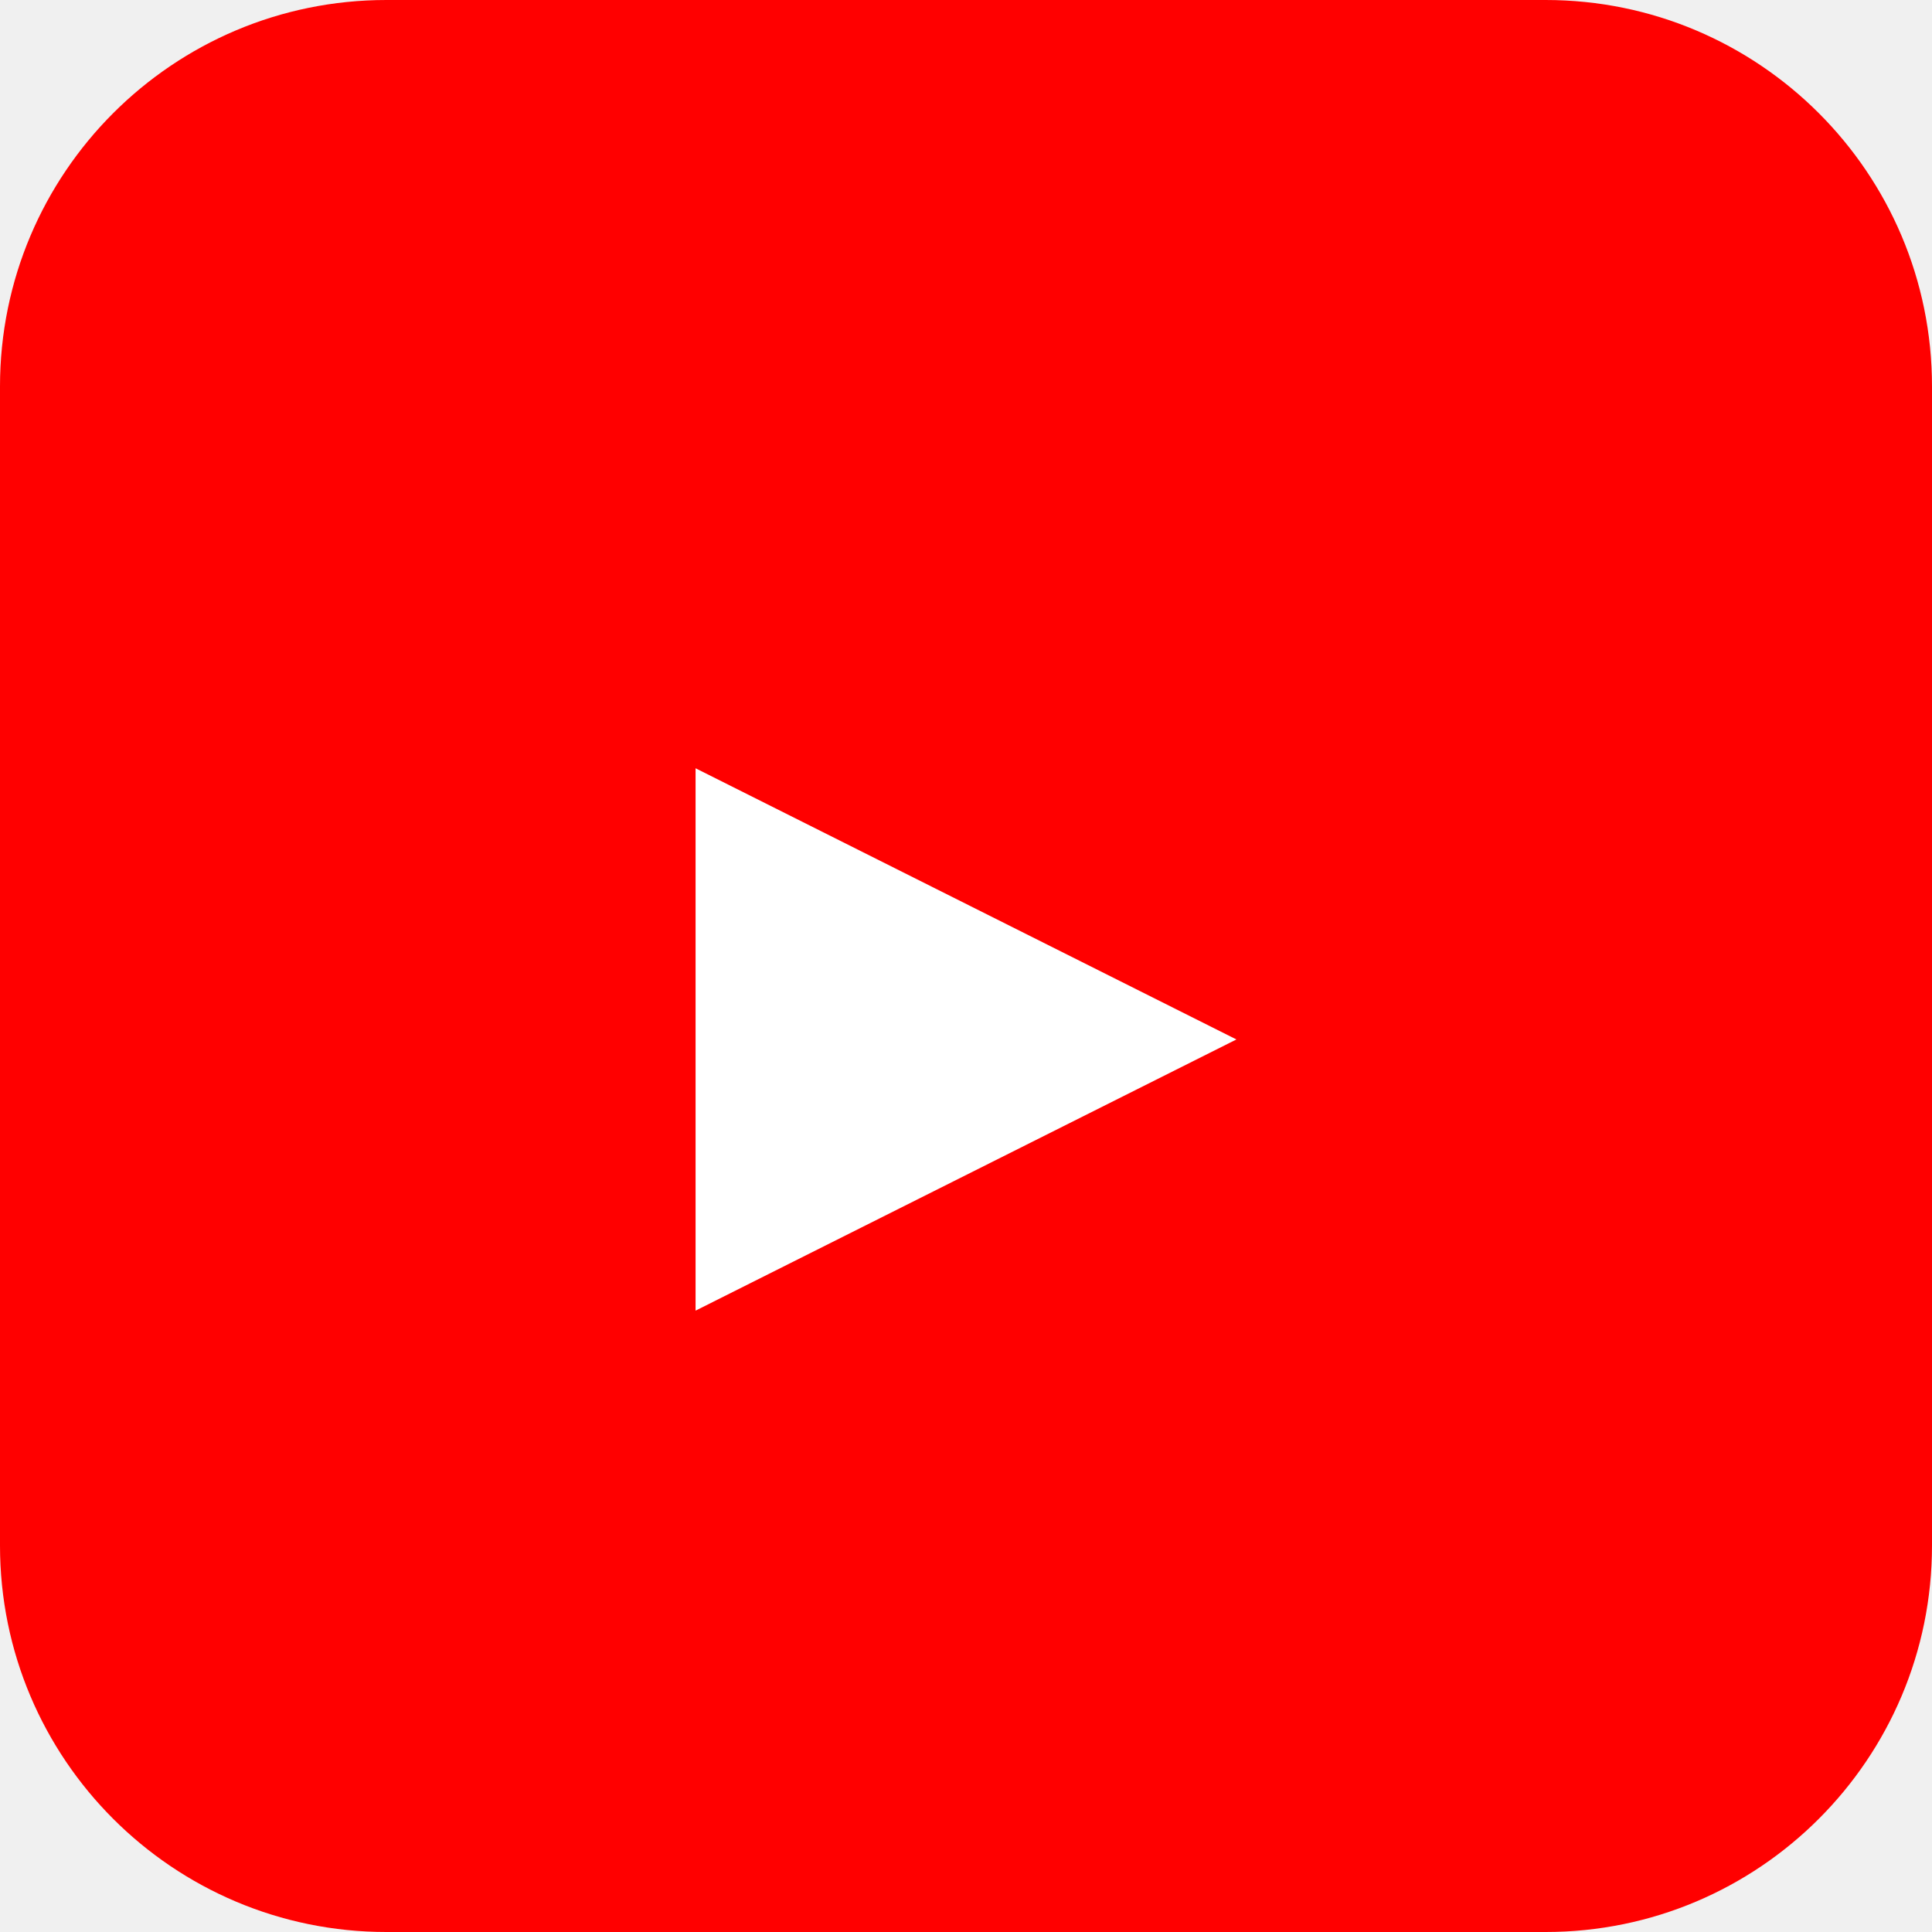
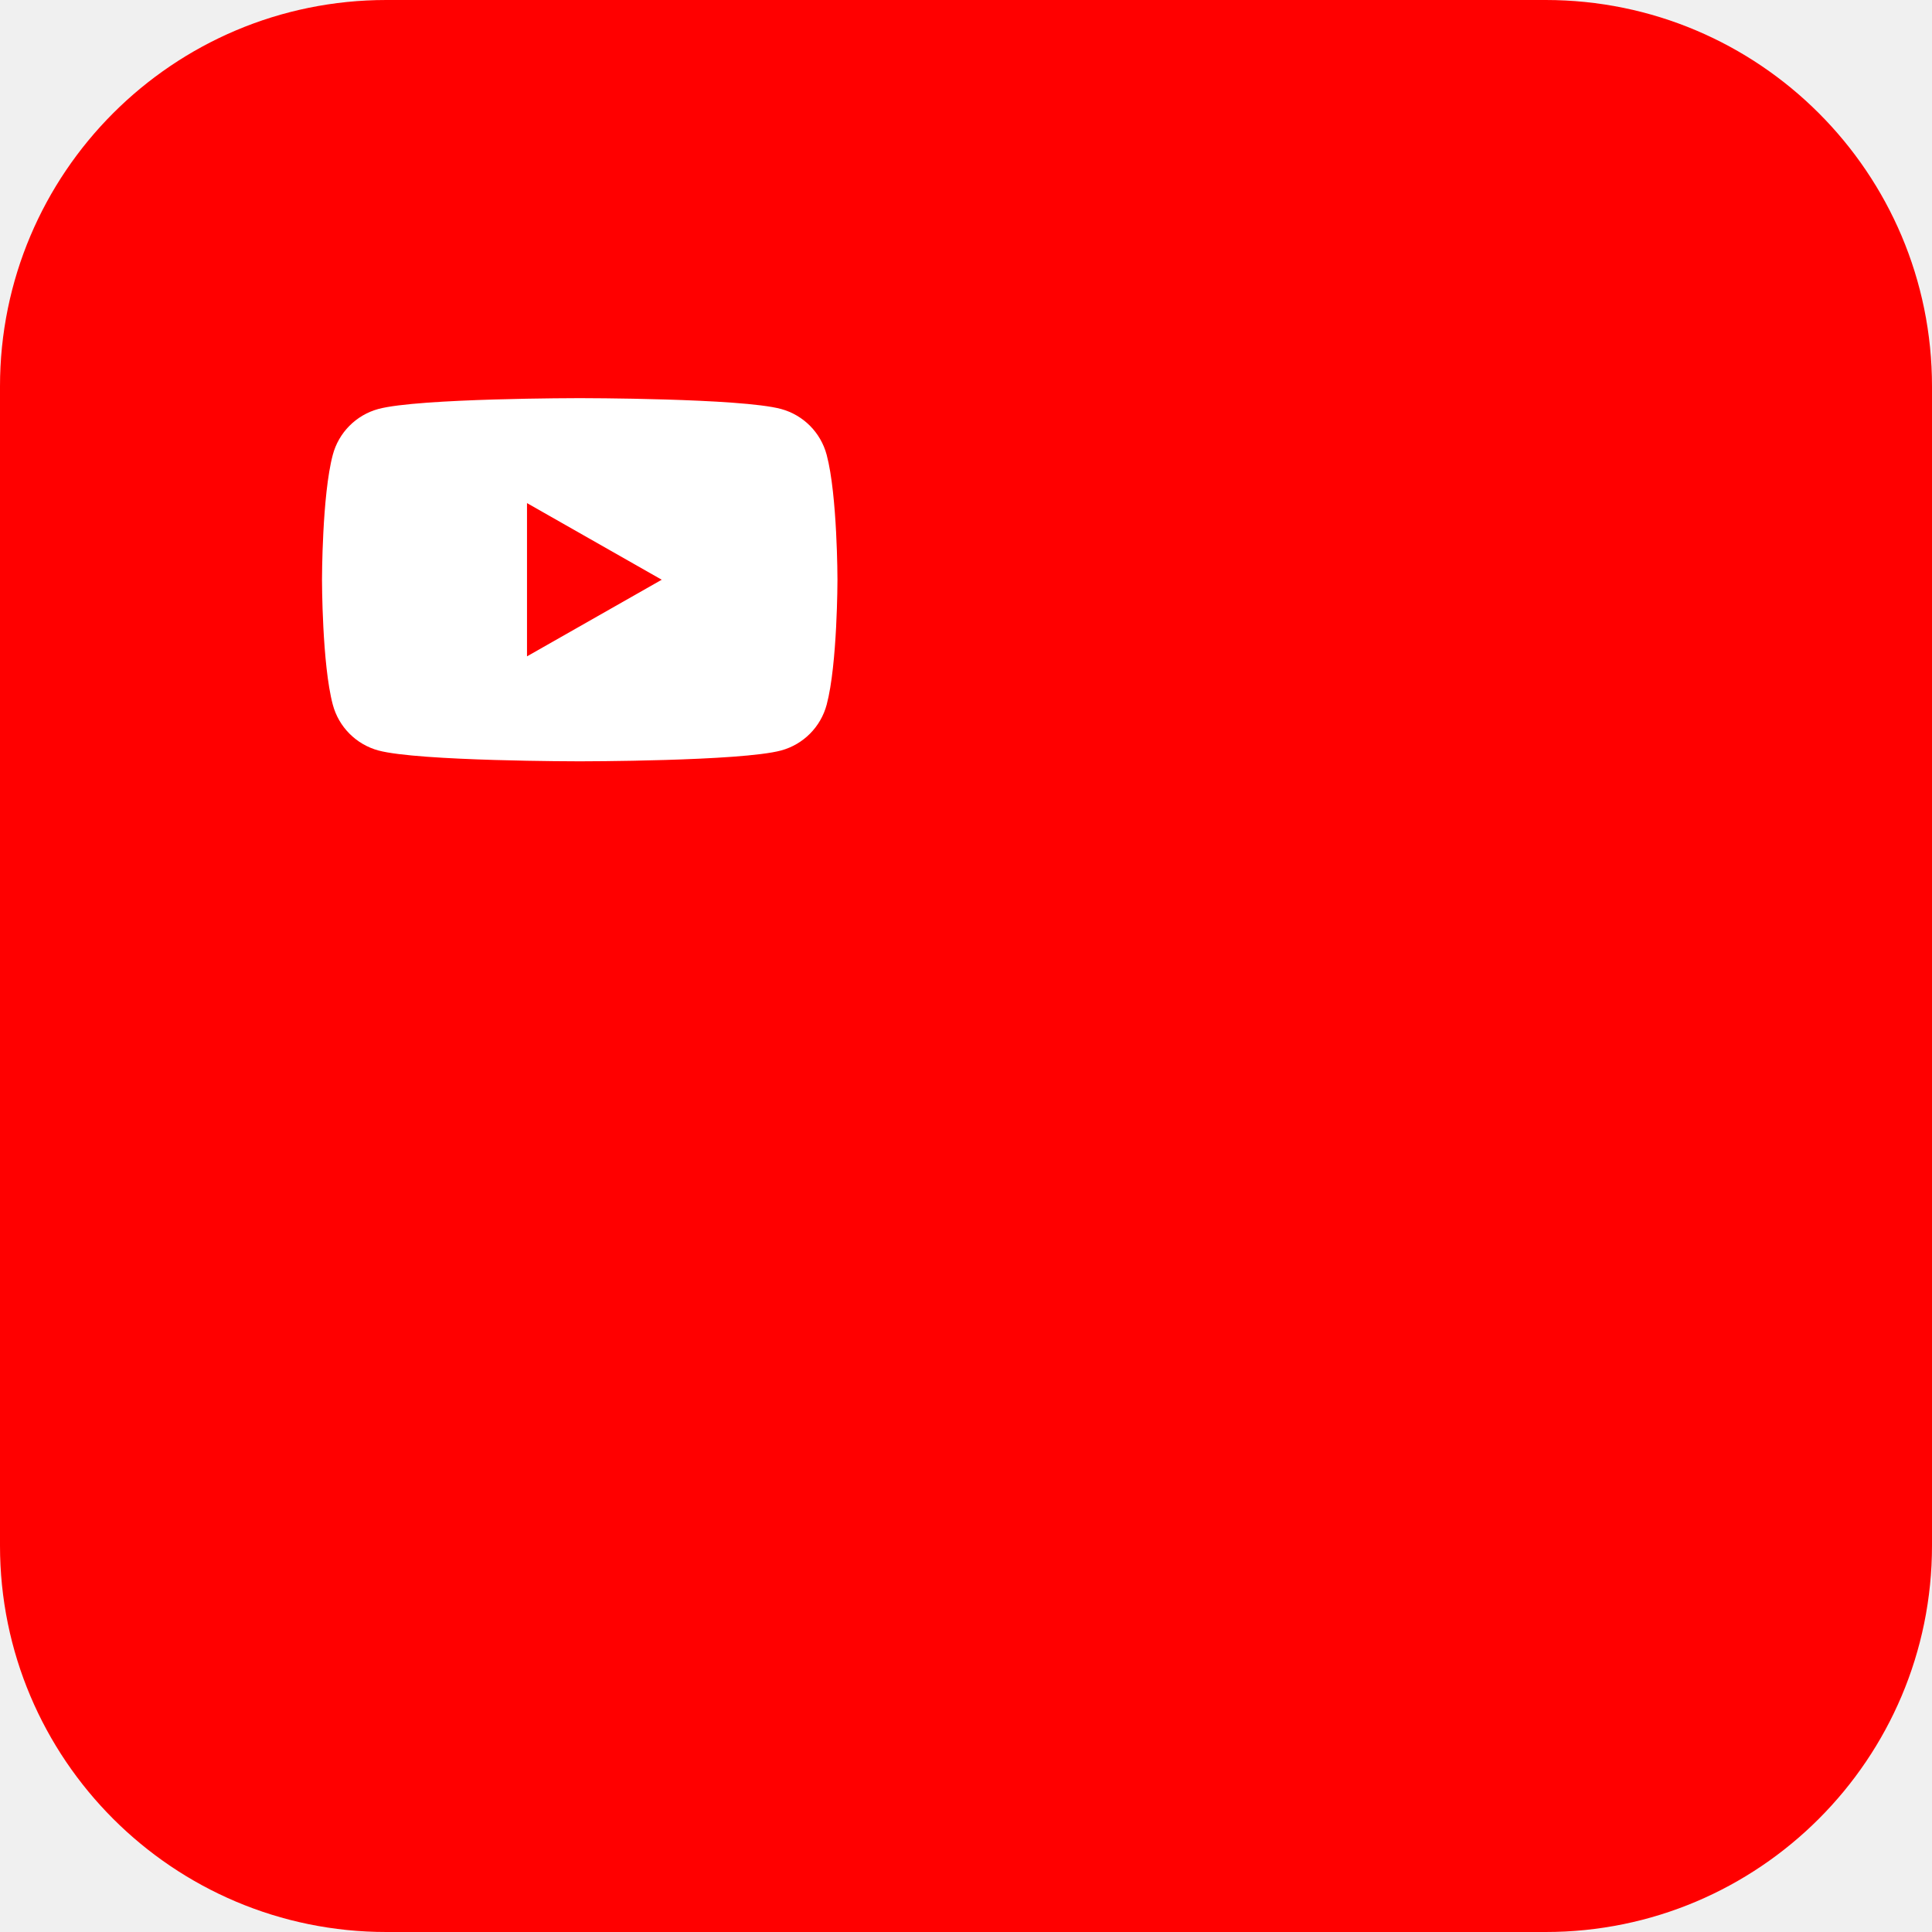
<svg xmlns="http://www.w3.org/2000/svg" viewBox="0 0 60 60">
  <rect width="60" height="60" rx="12" fill="#FF0000" />
-   <text x="30" y="38" font-family="Arial,sans-serif" font-weight="bold" font-size="22" fill="#ffffff" text-anchor="middle">▶</text>
+   <g transform="translate(10,10) scale(0.667)" fill="#ffffff">
+     <path d="M23.498 6.186a3.016 3.016 0 0 0-2.122-2.136C19.505 3.545 12 3.545 12 3.545s-7.505 0-9.377.505A3.017 3.017 0 0 0 .502 6.186C0 8.07 0 12 0 12s0 3.93.502 5.814a3.016 3.016 0 0 0 2.122 2.136c1.871.505 9.376.505 9.376.505s7.505 0 9.377-.505a3.015 3.015 0 0 0 2.122-2.136C24 15.93 24 12 24 12s0-3.93-.502-5.814zM9.545 15.568V8.432L15.818 12l-6.273 3.568z" />
+   </g>
</svg>
